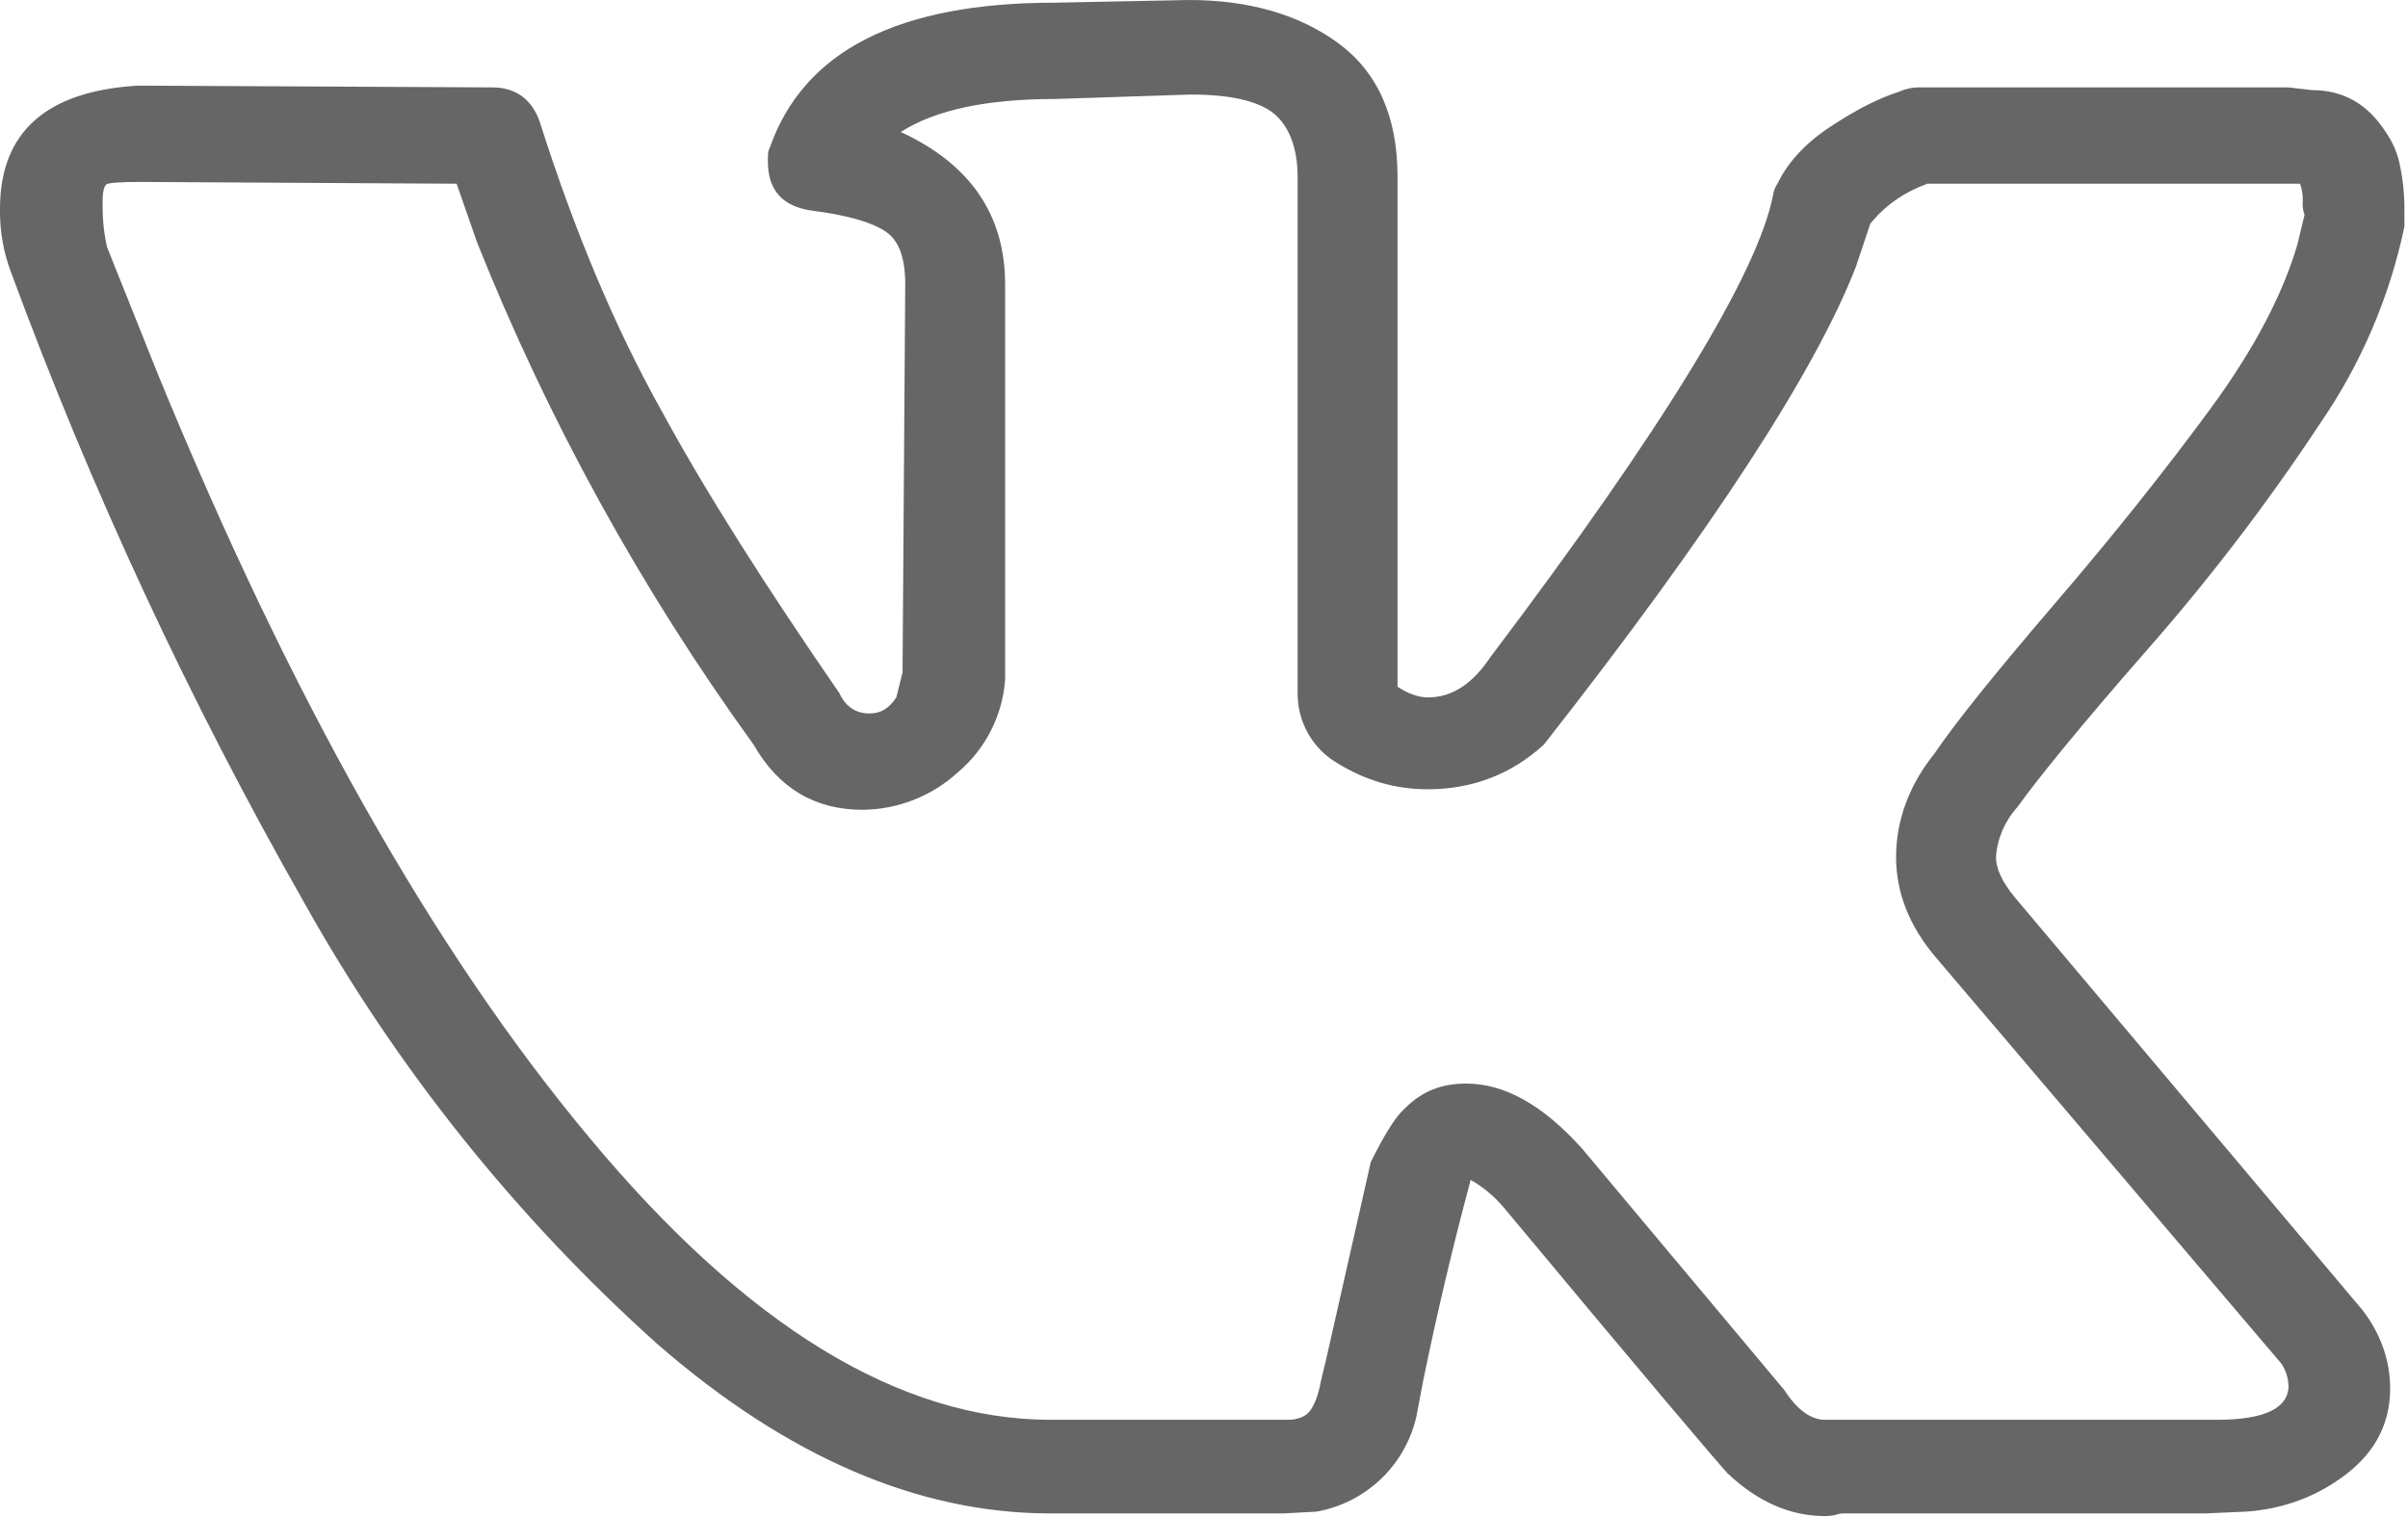
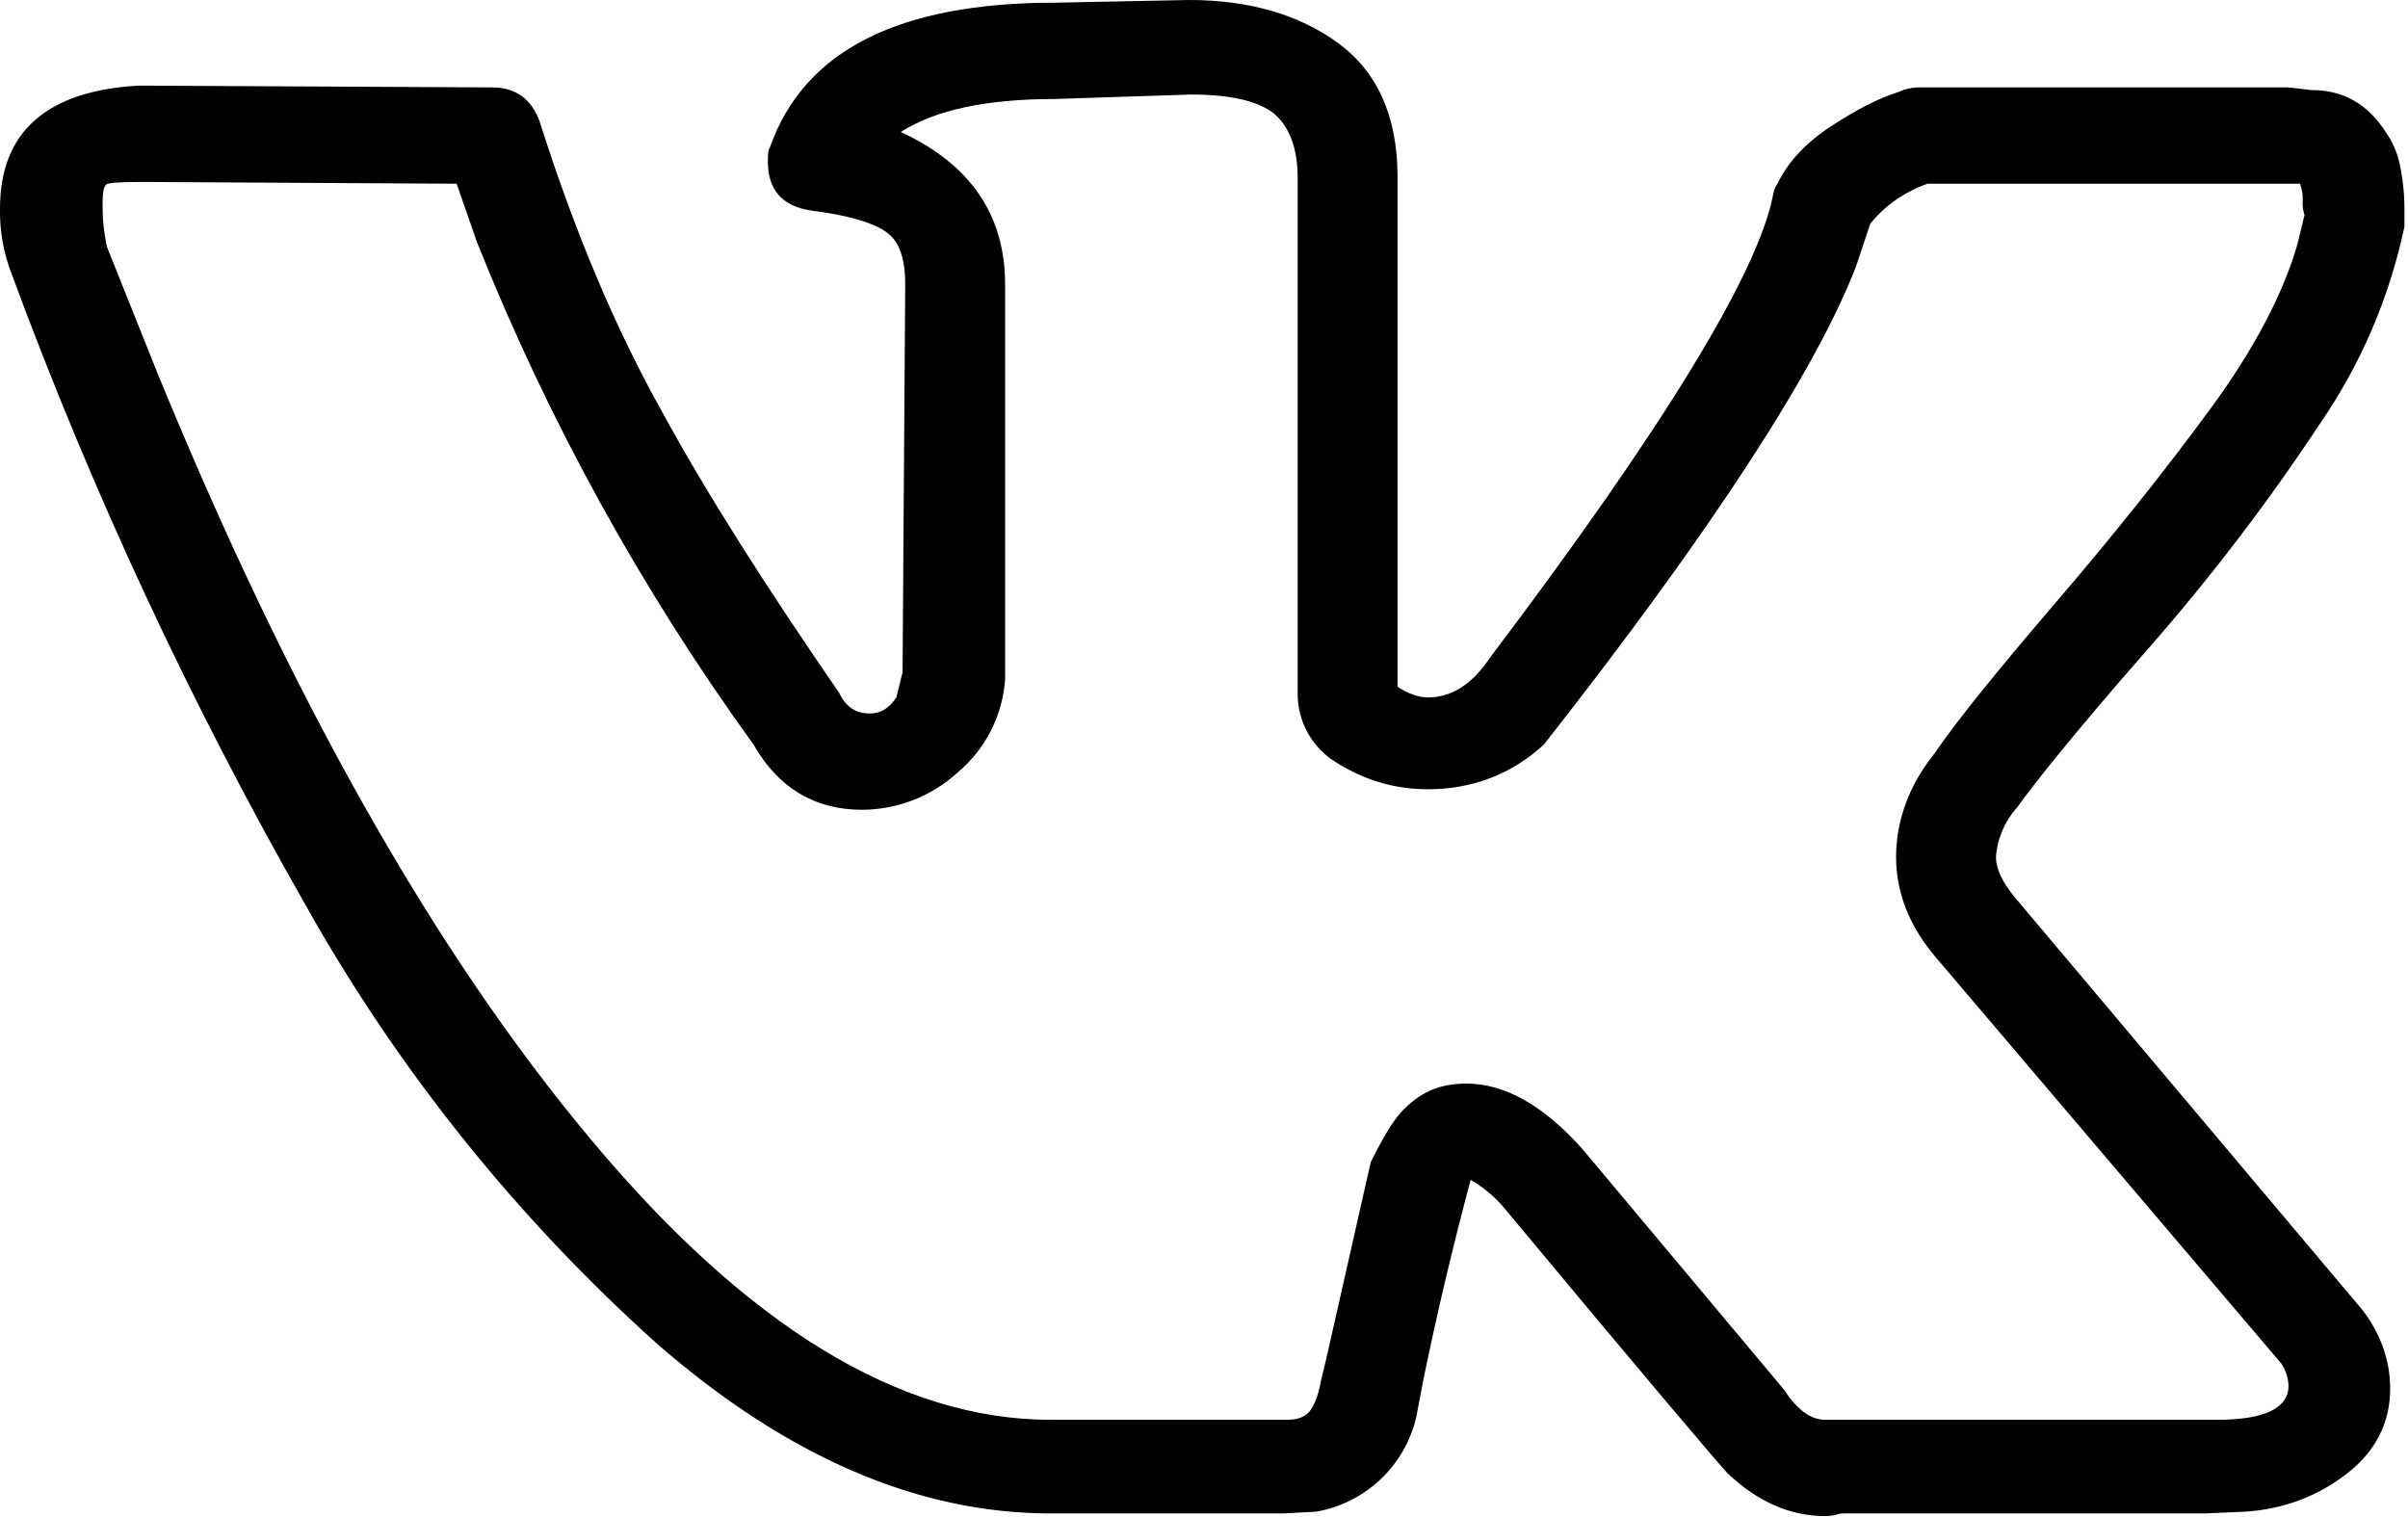
- <svg xmlns="http://www.w3.org/2000/svg" viewBox="0 0 27 17" fill="none">
-   <path d="M0 2.34c0-.86.52-1.32 1.55-1.38l3.97.02c.26 0 .44.13.53.38.4 1.26.86 2.34 1.37 3.25.5.92 1.17 1.97 1.99 3.16.07.15.18.23.34.23.13 0 .22-.06.3-.18l.07-.28.03-4.35c0-.3-.07-.5-.23-.6-.15-.1-.43-.18-.83-.23-.32-.05-.48-.23-.48-.55 0-.07 0-.12.02-.15.38-1.09 1.44-1.63 3.2-1.63l1.5-.03c.67 0 1.23.16 1.67.48.44.32.67.82.67 1.5v5.72c.12.08.24.12.34.12.27 0 .5-.15.7-.45 1.95-2.58 3-4.31 3.17-5.18a.3.3 0 0 1 .05-.13c.12-.25.33-.47.61-.65.29-.19.53-.31.75-.38a.55.55 0 0 1 .24-.05h4.13l.26.03c.36 0 .63.16.83.47.07.1.12.21.15.33a2.4 2.4 0 0 1 .06.55v.18a6.11 6.11 0 0 1-.94 2.2 23.4 23.4 0 0 1-1.93 2.53c-.79.9-1.27 1.5-1.47 1.78a.93.93 0 0 0-.24.56c0 .13.07.28.21.45l3.9 4.63c.2.26.31.56.31.88 0 .38-.16.7-.48.95-.32.25-.7.4-1.14.43l-.46.02h-4.04c-.02 0-.06 0-.11.02a.86.86 0 0 1-.1.01c-.4 0-.76-.16-1.1-.48-.12-.13-.96-1.12-2.5-2.97a1.39 1.39 0 0 0-.38-.32 38.47 38.47 0 0 0-.53 2.24l-.08.42a1.4 1.4 0 0 1-1.12 1.06l-.37.02h-2.61c-1.48 0-2.95-.63-4.41-1.9a19.3 19.3 0 0 1-3.96-4.95 47.51 47.51 0 0 1-3.28-7.05 1.92 1.92 0 0 1-.13-.73Zm16.01 6.51c-.37 0-.7-.1-1.01-.29a.9.9 0 0 1-.45-.79v-5.78c0-.34-.1-.58-.27-.72-.18-.14-.49-.21-.93-.21l-1.52.05c-.76 0-1.34.12-1.73.37.78.36 1.17.93 1.17 1.71v4.43a1.5 1.5 0 0 1-.53 1.04 1.6 1.6 0 0 1-1.07.42c-.53 0-.94-.24-1.22-.73a26.16 26.16 0 0 1-3.1-5.63l-.23-.66-3.55-.02c-.23 0-.36.01-.38.03-.03.03-.04.1-.04.22 0 .15.01.3.05.48l.56 1.4c1.49 3.64 3.11 6.51 4.86 8.6 1.75 2.1 3.47 3.15 5.16 3.15h2.66c.1 0 .19-.03.24-.09.05-.06.1-.17.13-.34l.06-.25.5-2.21c.15-.3.27-.5.38-.6.2-.2.42-.28.69-.28.43 0 .86.24 1.3.73l2.27 2.71c.14.22.3.33.45.33h4.4c.53 0 .8-.13.8-.38a.47.47 0 0 0-.08-.25l-3.87-4.55c-.3-.35-.45-.73-.45-1.13 0-.4.14-.8.43-1.16.23-.34.68-.9 1.34-1.67.67-.78 1.25-1.51 1.75-2.19.5-.68.82-1.3.98-1.85l.08-.33a.37.37 0 0 1-.02-.16.54.54 0 0 0-.03-.19h-4.18c-.27.1-.48.25-.64.45l-.16.48c-.45 1.16-1.6 2.94-3.5 5.36-.36.33-.8.5-1.3.5Z" fill="#666" />
+ <svg xmlns="http://www.w3.org/2000/svg" viewBox="0 0 27 17" fill="currentColor">
+   <path d="M0 2.34c0-.86.52-1.32 1.55-1.38l3.97.02c.26 0 .44.13.53.38.4 1.26.86 2.34 1.37 3.25.5.92 1.17 1.97 1.99 3.16.07.15.18.23.34.23.13 0 .22-.06.3-.18l.07-.28.03-4.35c0-.3-.07-.5-.23-.6-.15-.1-.43-.18-.83-.23-.32-.05-.48-.23-.48-.55 0-.07 0-.12.02-.15.38-1.09 1.44-1.63 3.2-1.63l1.5-.03c.67 0 1.23.16 1.67.48.44.32.67.82.67 1.5v5.72c.12.08.24.12.34.12.27 0 .5-.15.7-.45 1.95-2.58 3-4.31 3.17-5.18a.3.3 0 0 1 .05-.13c.12-.25.33-.47.61-.65.29-.19.53-.31.75-.38a.55.55 0 0 1 .24-.05h4.13l.26.03c.36 0 .63.16.83.47.07.1.12.21.15.33a2.4 2.4 0 0 1 .06.55v.18a6.11 6.11 0 0 1-.94 2.2 23.4 23.4 0 0 1-1.93 2.53c-.79.9-1.27 1.5-1.47 1.78a.93.93 0 0 0-.24.56c0 .13.07.28.21.45l3.9 4.63c.2.26.31.56.31.88 0 .38-.16.7-.48.95-.32.25-.7.4-1.14.43l-.46.02h-4.04c-.02 0-.06 0-.11.02a.86.86 0 0 1-.1.01c-.4 0-.76-.16-1.1-.48-.12-.13-.96-1.12-2.5-2.97a1.39 1.39 0 0 0-.38-.32 38.47 38.47 0 0 0-.53 2.24l-.08.42a1.4 1.4 0 0 1-1.12 1.06l-.37.02h-2.61c-1.48 0-2.95-.63-4.41-1.9a19.3 19.3 0 0 1-3.96-4.95 47.51 47.51 0 0 1-3.28-7.05 1.92 1.92 0 0 1-.13-.73Zm16.01 6.51c-.37 0-.7-.1-1.01-.29a.9.9 0 0 1-.45-.79v-5.78c0-.34-.1-.58-.27-.72-.18-.14-.49-.21-.93-.21l-1.52.05c-.76 0-1.34.12-1.73.37.78.36 1.17.93 1.17 1.71v4.43a1.5 1.5 0 0 1-.53 1.04 1.6 1.6 0 0 1-1.07.42c-.53 0-.94-.24-1.22-.73a26.16 26.16 0 0 1-3.1-5.63l-.23-.66-3.55-.02c-.23 0-.36.01-.38.03-.03.03-.04.1-.04.22 0 .15.01.3.05.48l.56 1.4c1.49 3.64 3.11 6.51 4.86 8.6 1.75 2.1 3.47 3.15 5.16 3.15h2.66c.1 0 .19-.03.24-.09.05-.06.1-.17.13-.34l.06-.25.5-2.21c.15-.3.27-.5.38-.6.2-.2.42-.28.69-.28.43 0 .86.24 1.3.73l2.27 2.71c.14.22.3.33.45.33h4.4c.53 0 .8-.13.8-.38a.47.47 0 0 0-.08-.25l-3.87-4.55c-.3-.35-.45-.73-.45-1.13 0-.4.14-.8.43-1.16.23-.34.68-.9 1.34-1.67.67-.78 1.25-1.51 1.75-2.19.5-.68.82-1.3.98-1.85l.08-.33a.37.37 0 0 1-.02-.16.54.54 0 0 0-.03-.19h-4.18c-.27.1-.48.25-.64.45l-.16.48c-.45 1.16-1.6 2.94-3.5 5.36-.36.33-.8.5-1.3.5Z" />
</svg>
